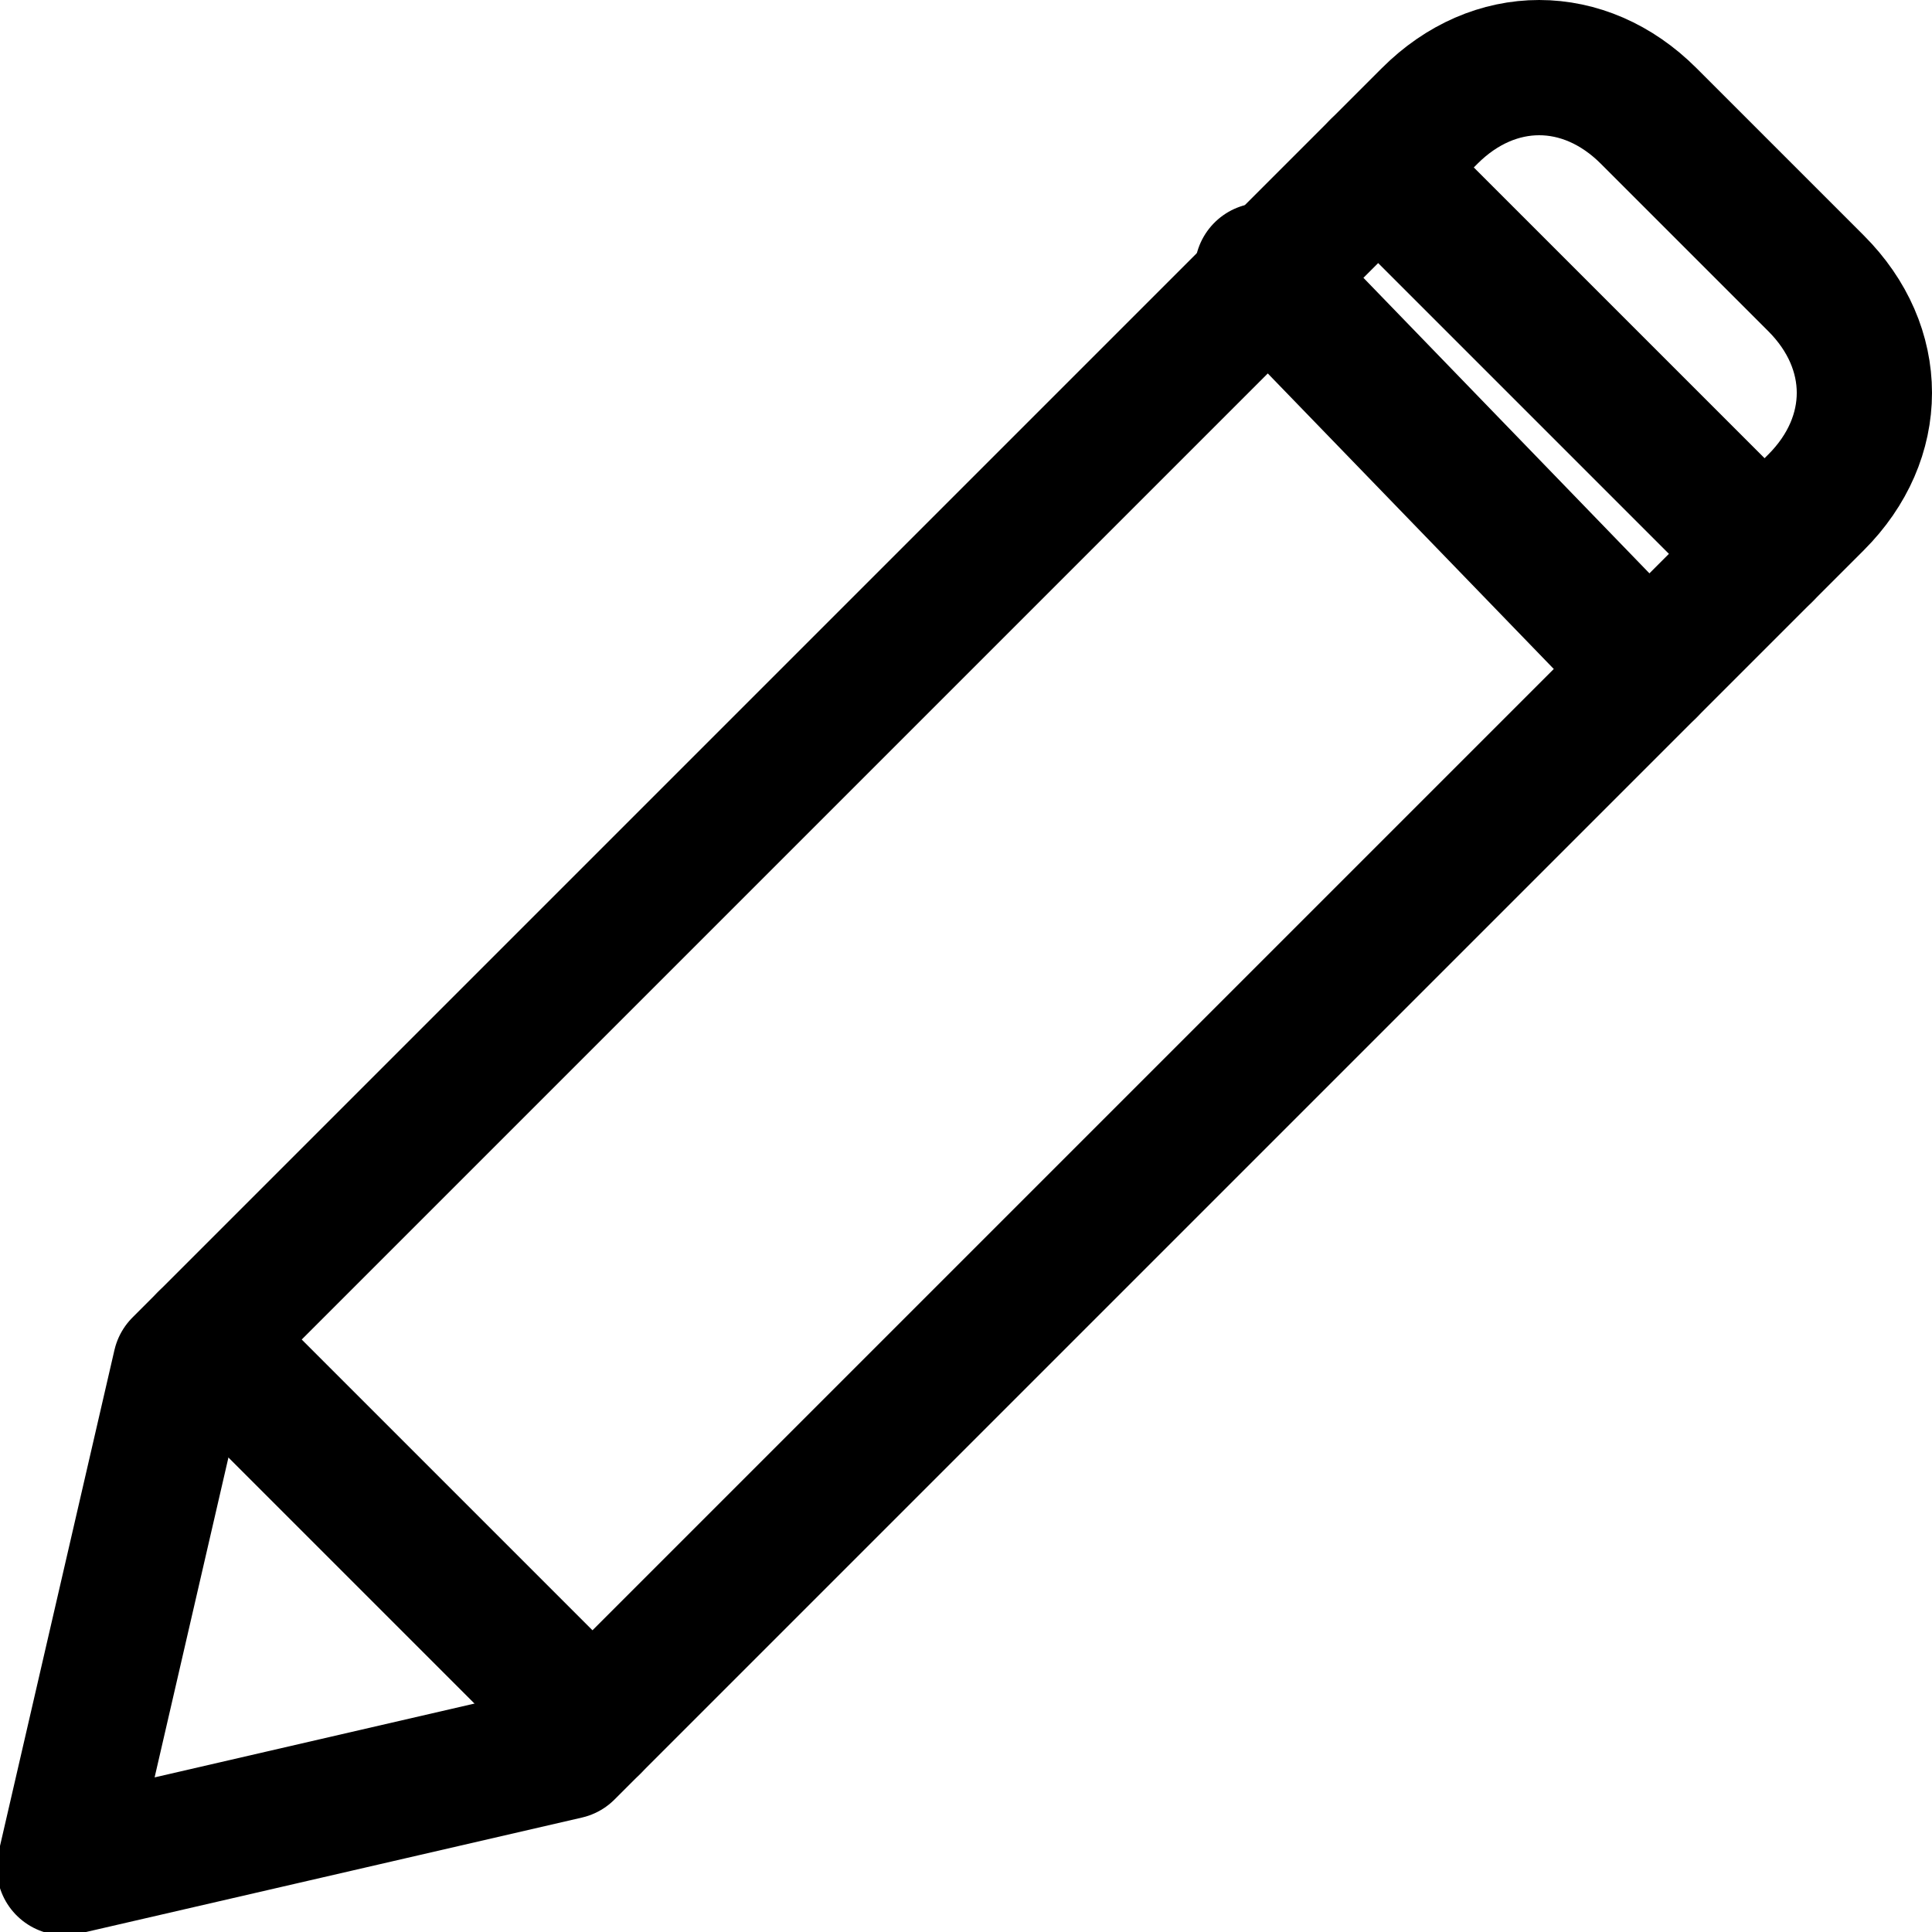
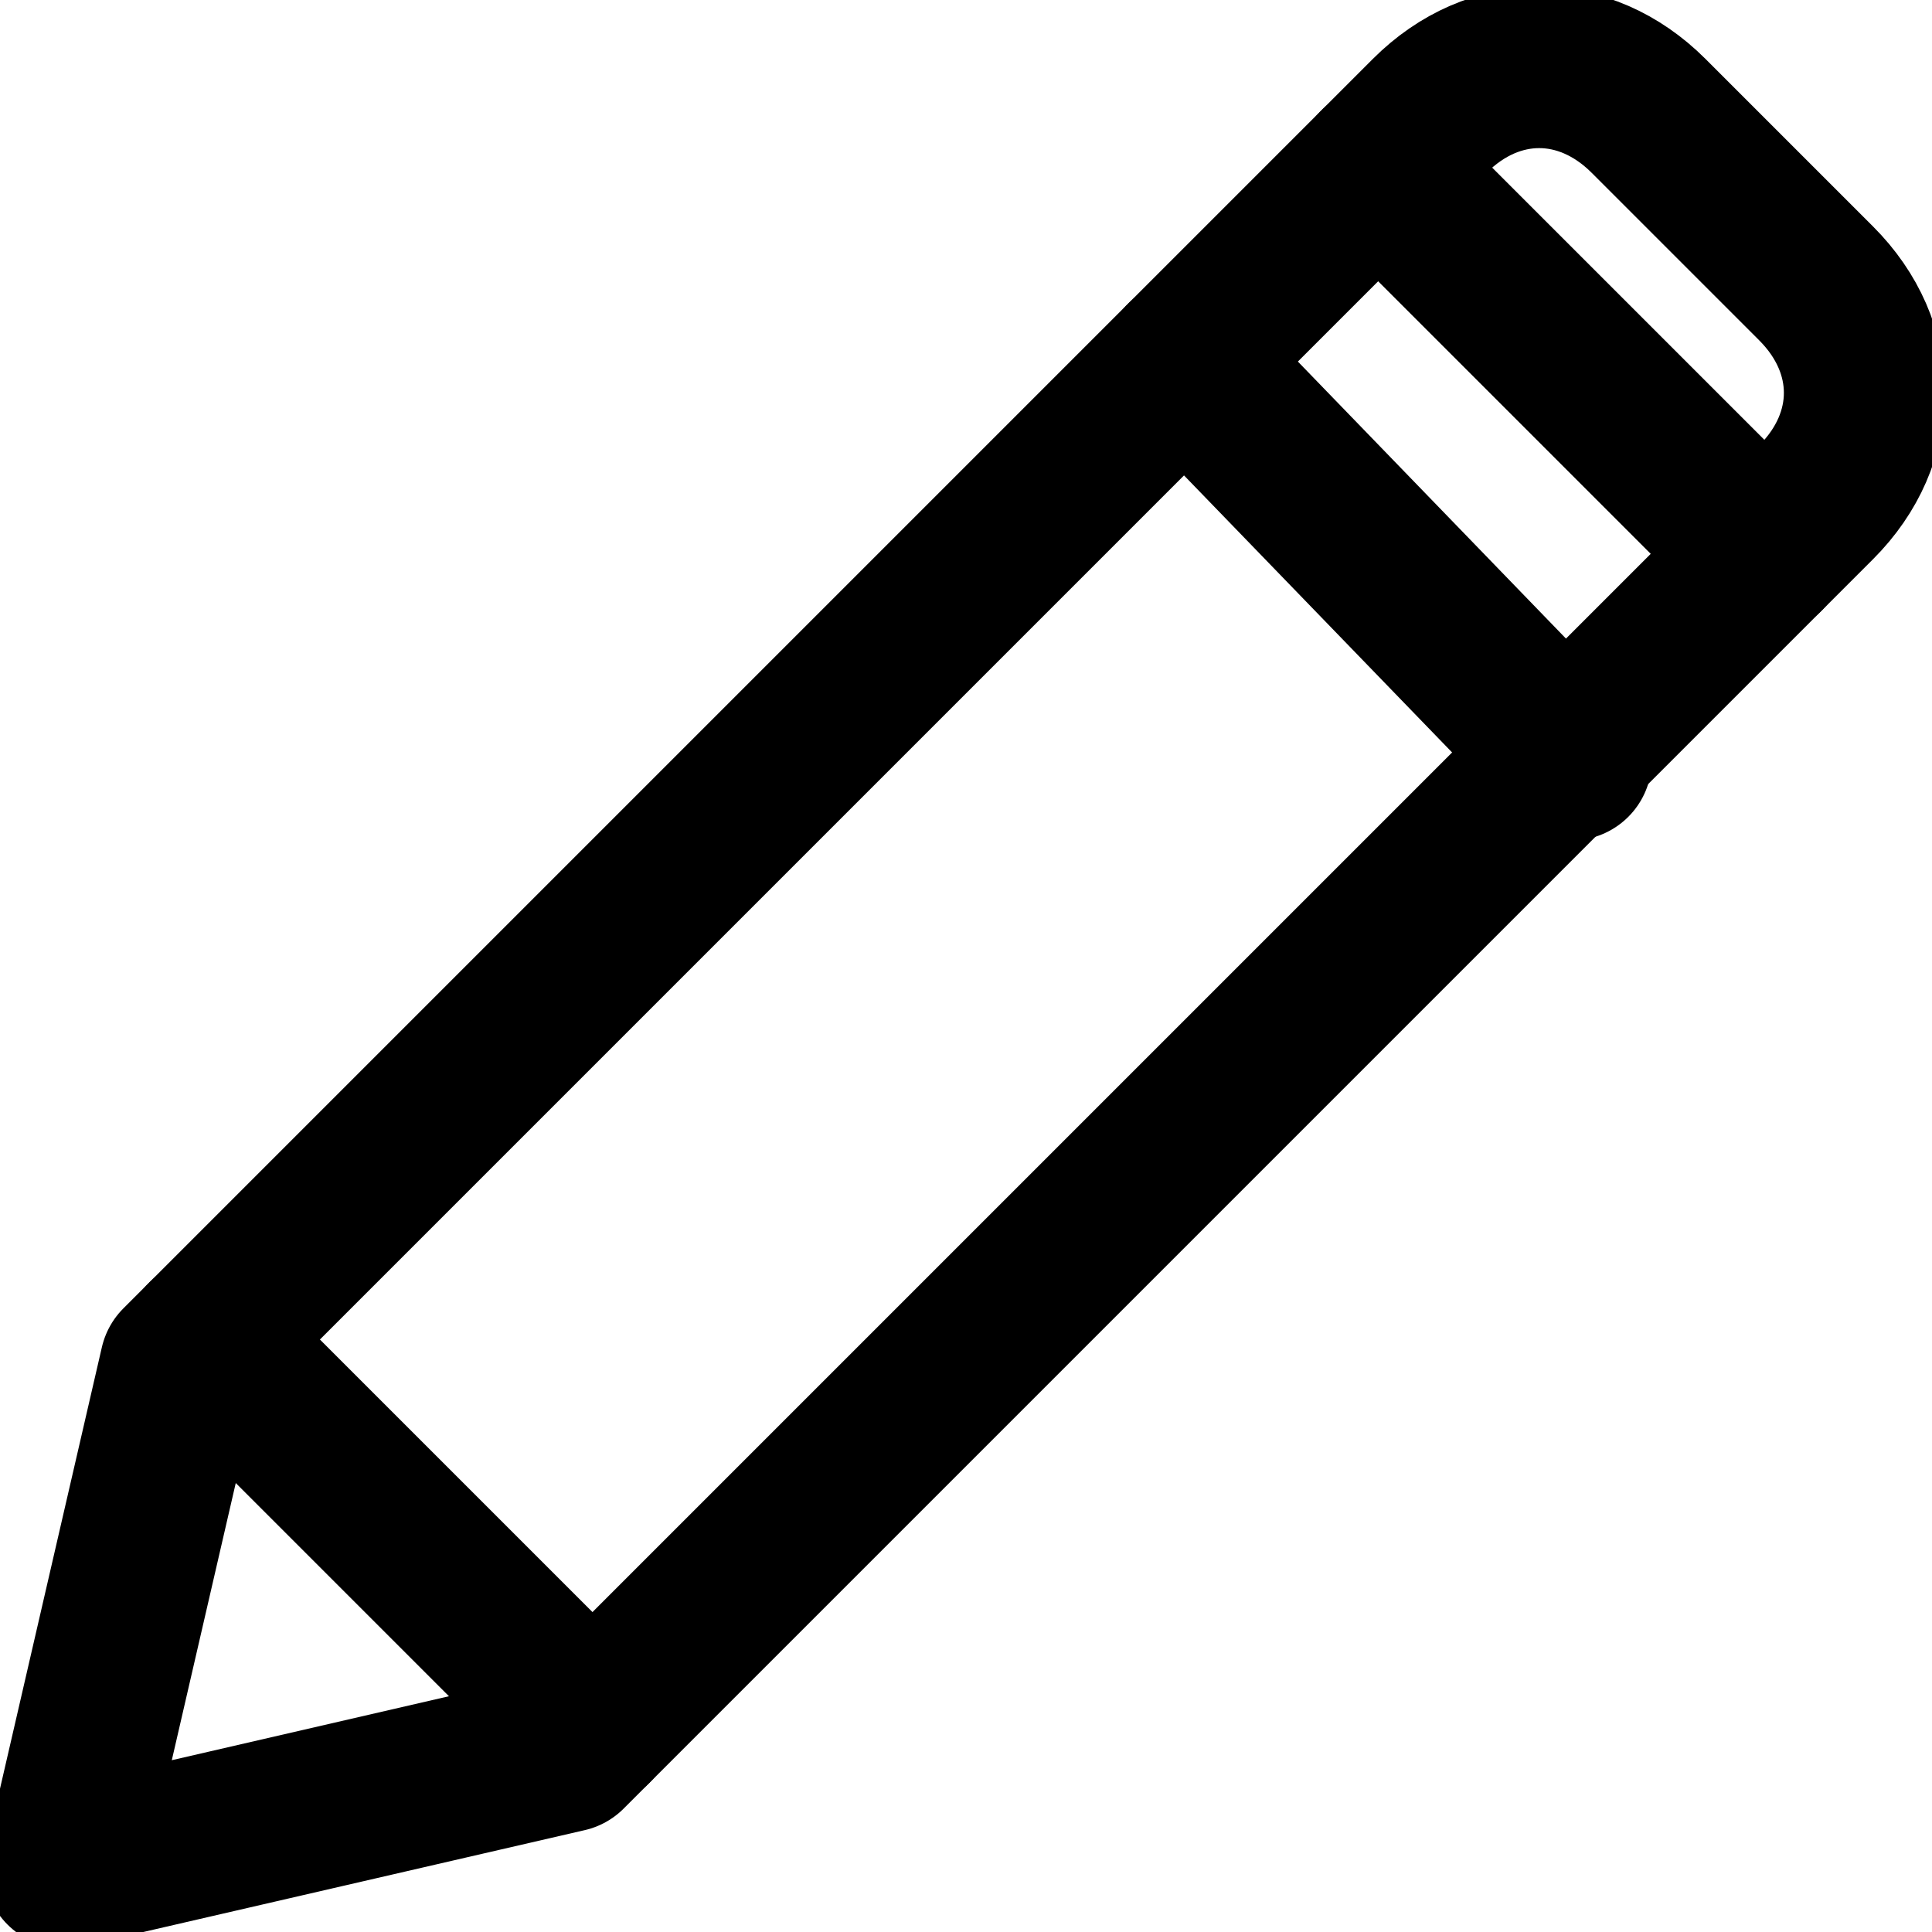
<svg xmlns="http://www.w3.org/2000/svg" version="1.1" id="Layer_1" x="0px" y="0px" viewBox="0 0 15 15" style="enable-background:new 0 0 15 15;" xml:space="preserve">
  <style type="text/css">
- 	.st0{fill:none;stroke:#000000;stroke-width:1.05;stroke-linecap:round;stroke-linejoin:round;}
+ 	.st0{fill:none;stroke:#000000;stroke-width:1.25;stroke-linecap:round;stroke-linejoin:round;}
</style>
  <g>
    <path class="st0" d="M4.4,13.6l-3.9,0.9l0.9-3.9l9.7-9.7l0,0c0.5-0.5,1.2-0.5,1.7,0l0,0l1.3,1.3l0,0c0.5,0.5,0.5,1.2,0,1.7l0,0   L4.4,13.6z" />
    <line class="st0" x1="13.7" y1="4.3" x2="10.7" y2="1.3" />
-     <line class="st0" x1="12.8" y1="5.2" x2="9.8" y2="2.1" />
+     <line class="st0" x1="12.2" y1="5.9" x2="9.2" y2="2.8" />
    <line class="st0" x1="4.6" y1="13.4" x2="1.6" y2="10.4" />
  </g>
</svg>
